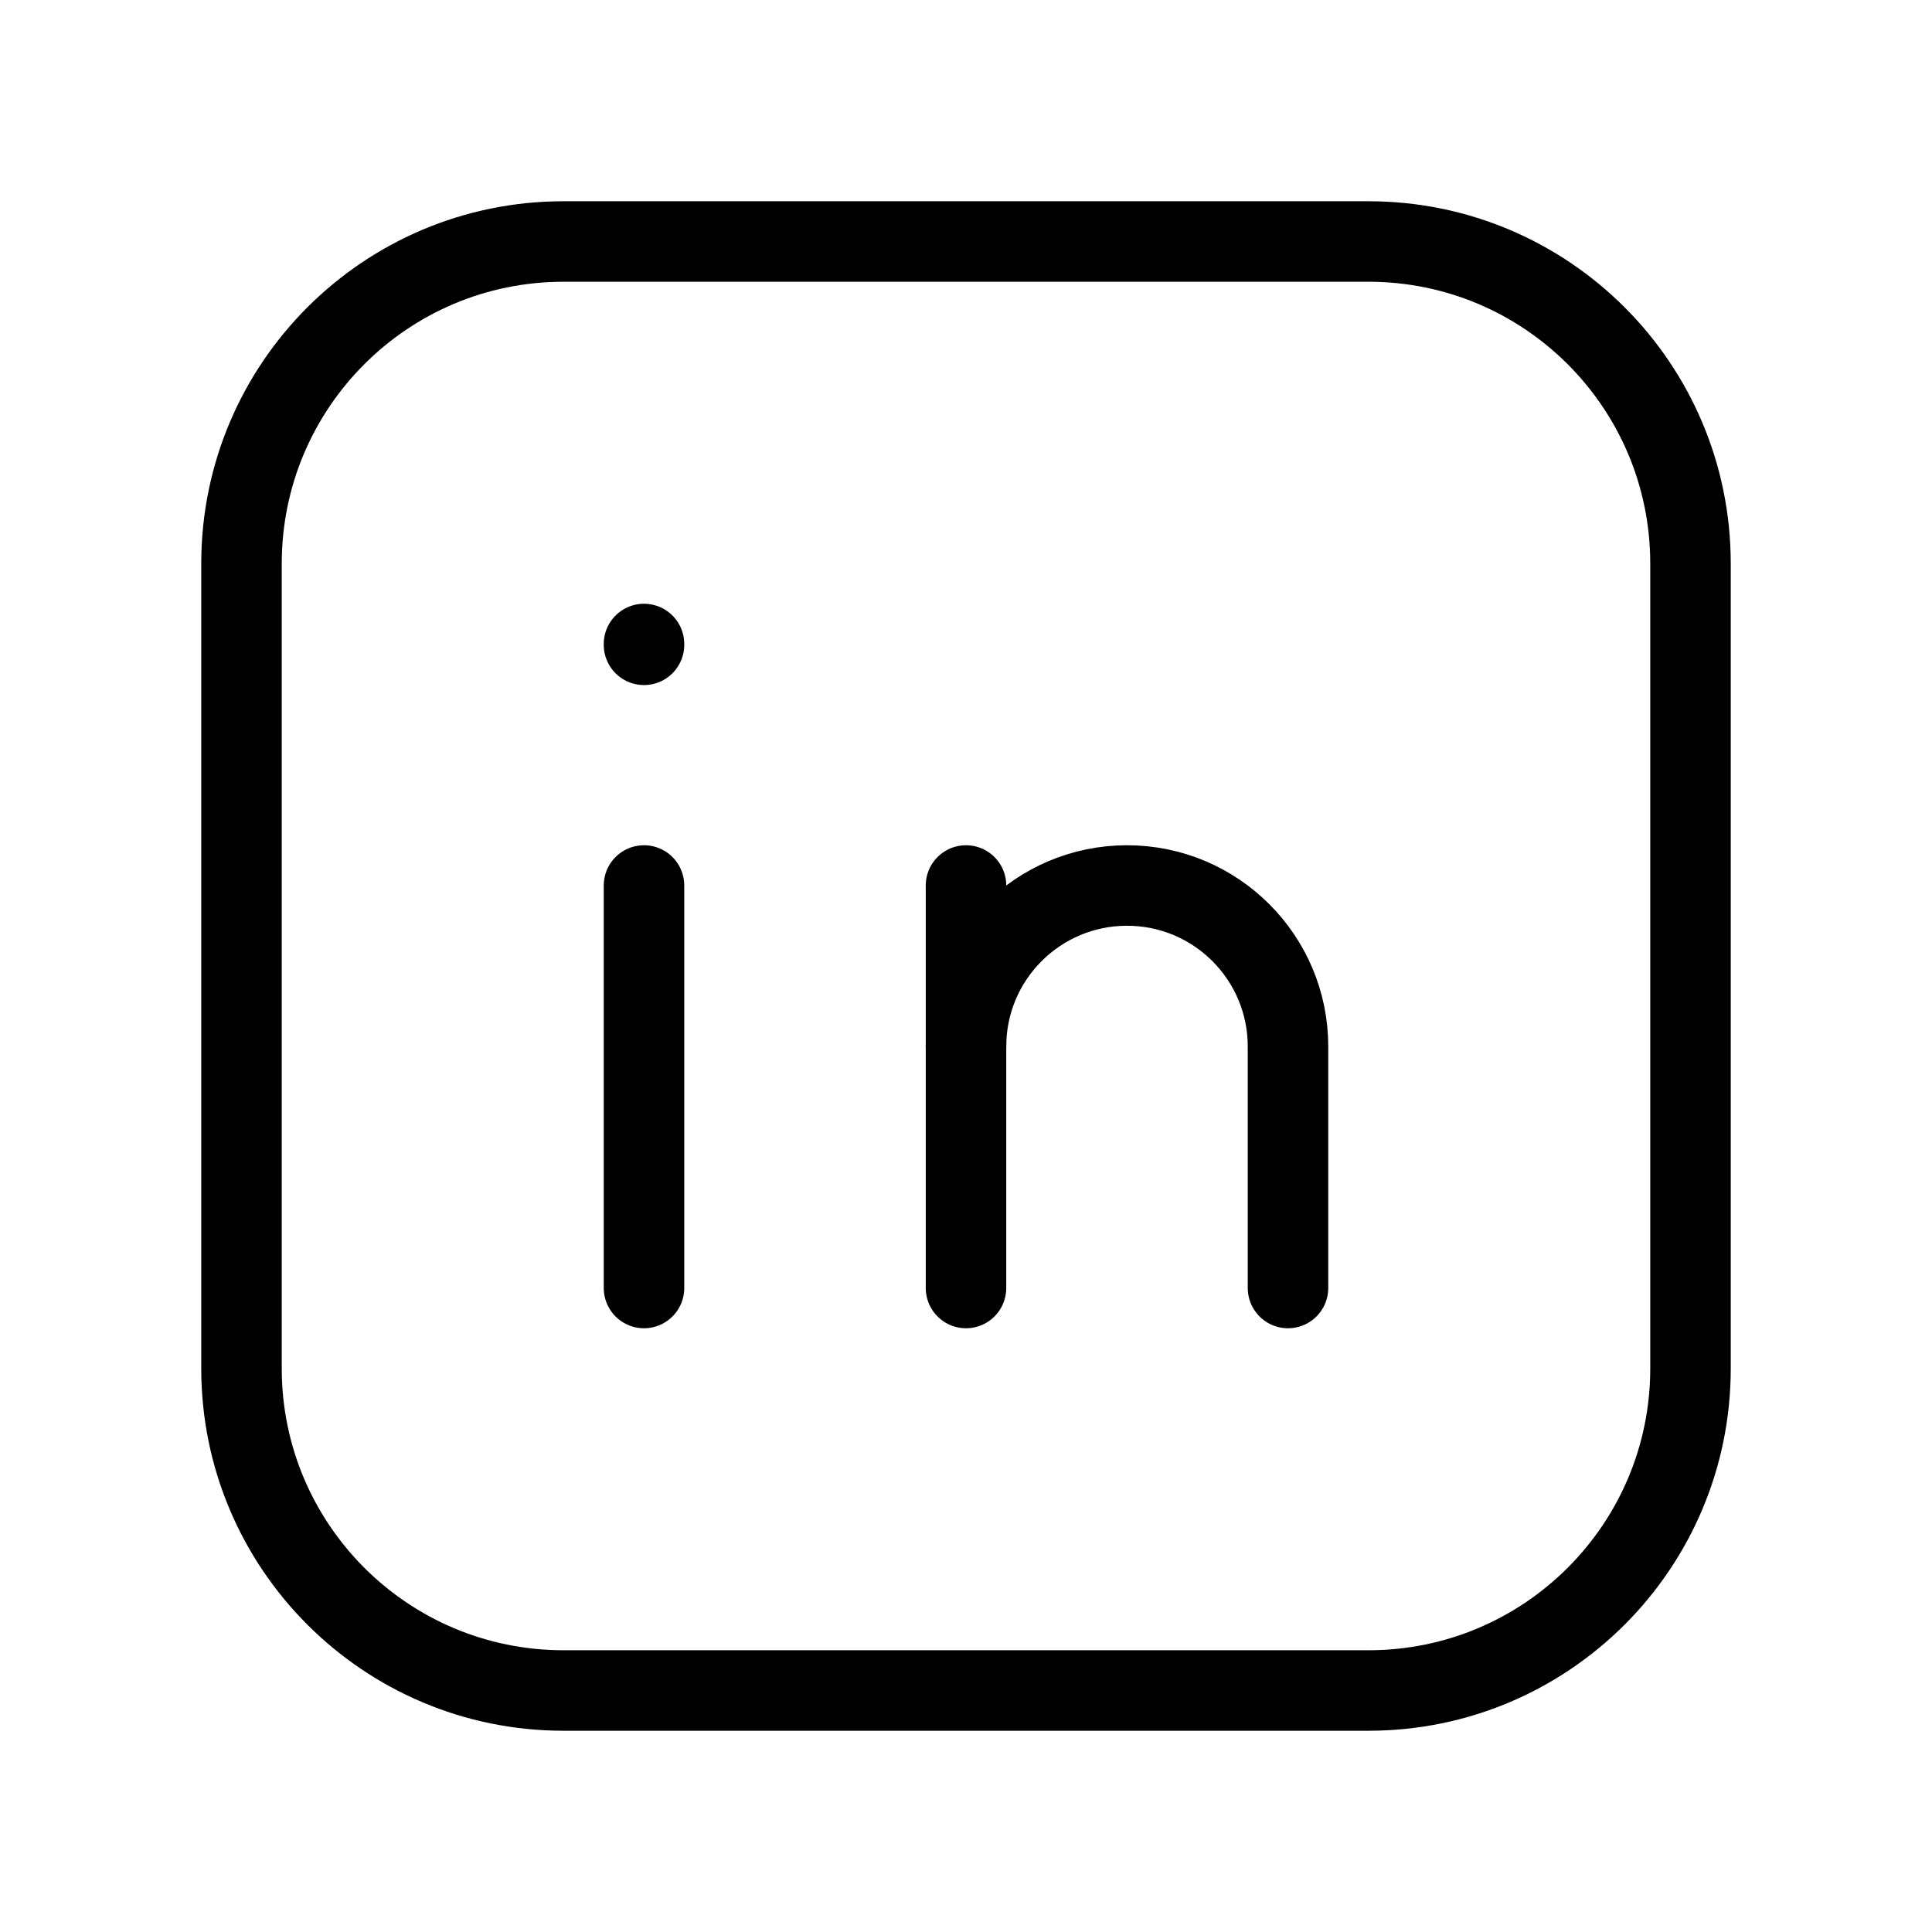
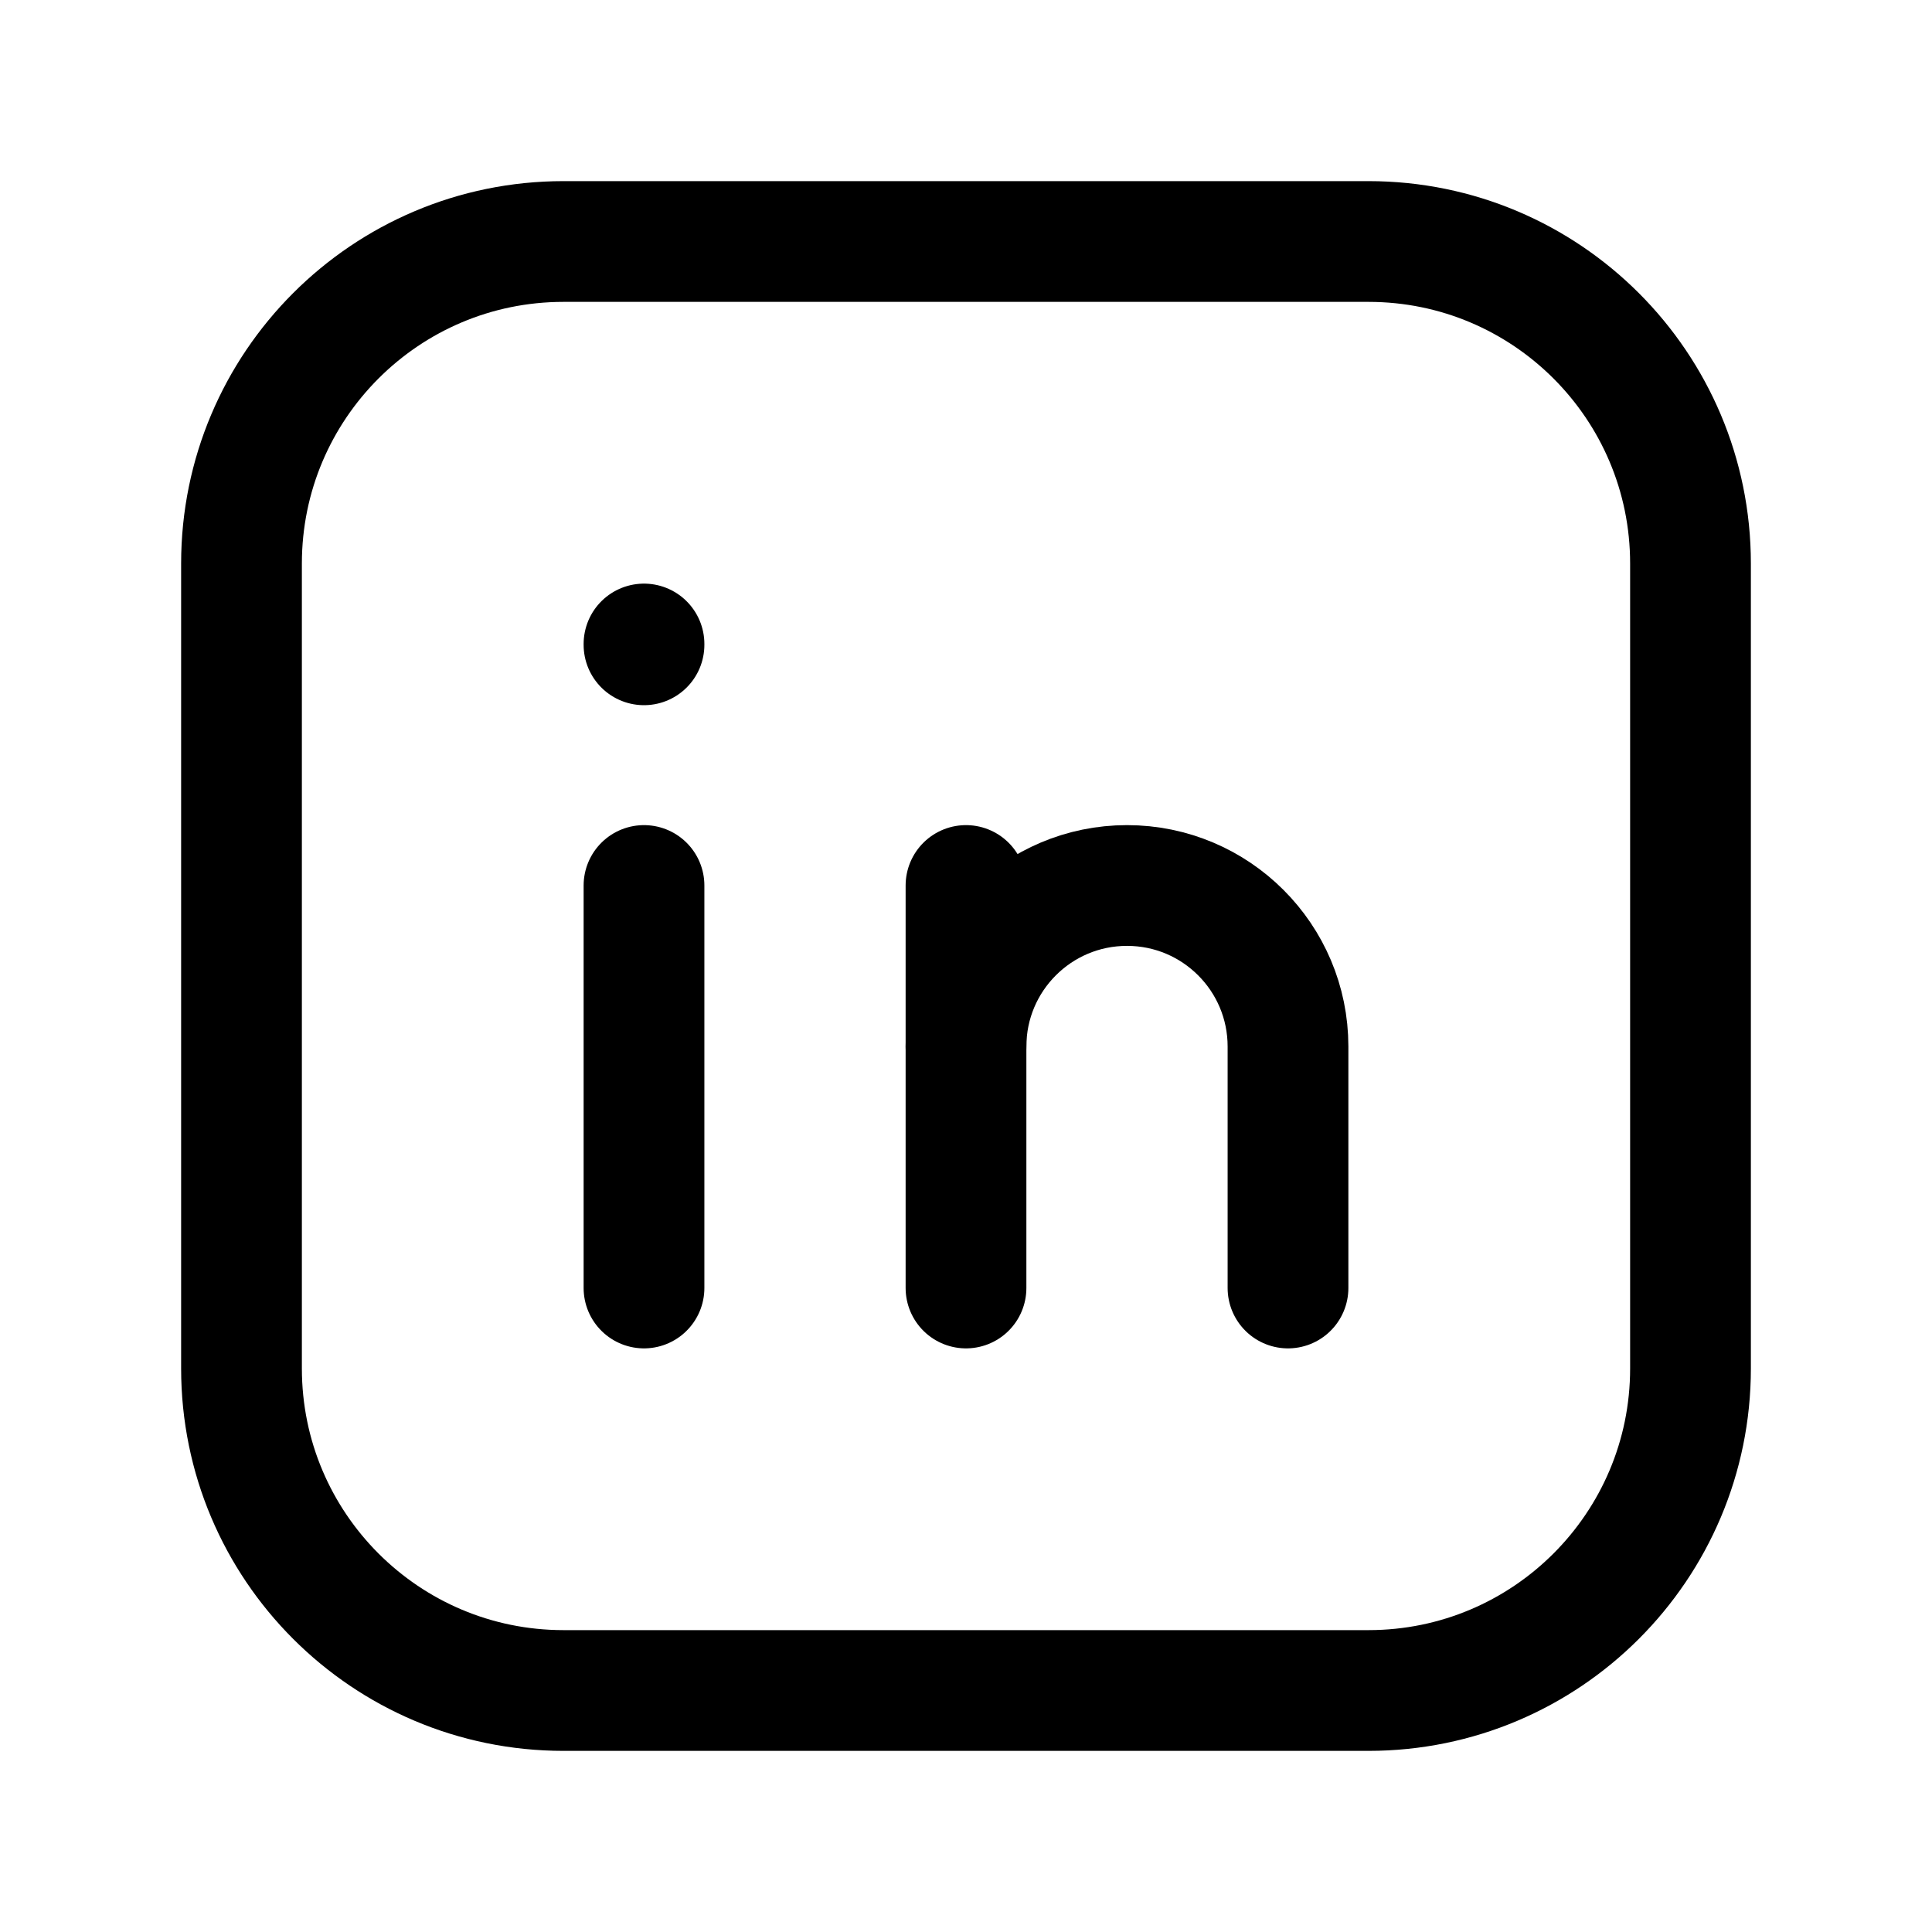
- <svg xmlns="http://www.w3.org/2000/svg" width="24" height="24" viewBox="0 0 24 24" fill="none" stroke="currentColor" stroke-width="1" stroke-linecap="round" stroke-linejoin="round">
+ <svg xmlns="http://www.w3.org/2000/svg" width="24" height="24" viewBox="0 0 24 24" fill="none" stroke="currentColor" stroke-width="1.5" stroke-linecap="round" stroke-linejoin="round">
  <path stroke="none" d="M0 0h24v24H0z" fill="none" />
  <path d="M8 11v5" />
  <path d="M8 8v.01" />
  <path d="M12 16v-5" />
  <path d="M16 16v-3a2 2 0 1 0 -4 0" />
  <path d="M3 7a4 4 0 0 1 4 -4h10a4 4 0 0 1 4 4v10a4 4 0 0 1 -4 4h-10a4 4 0 0 1 -4 -4z" />
</svg>
